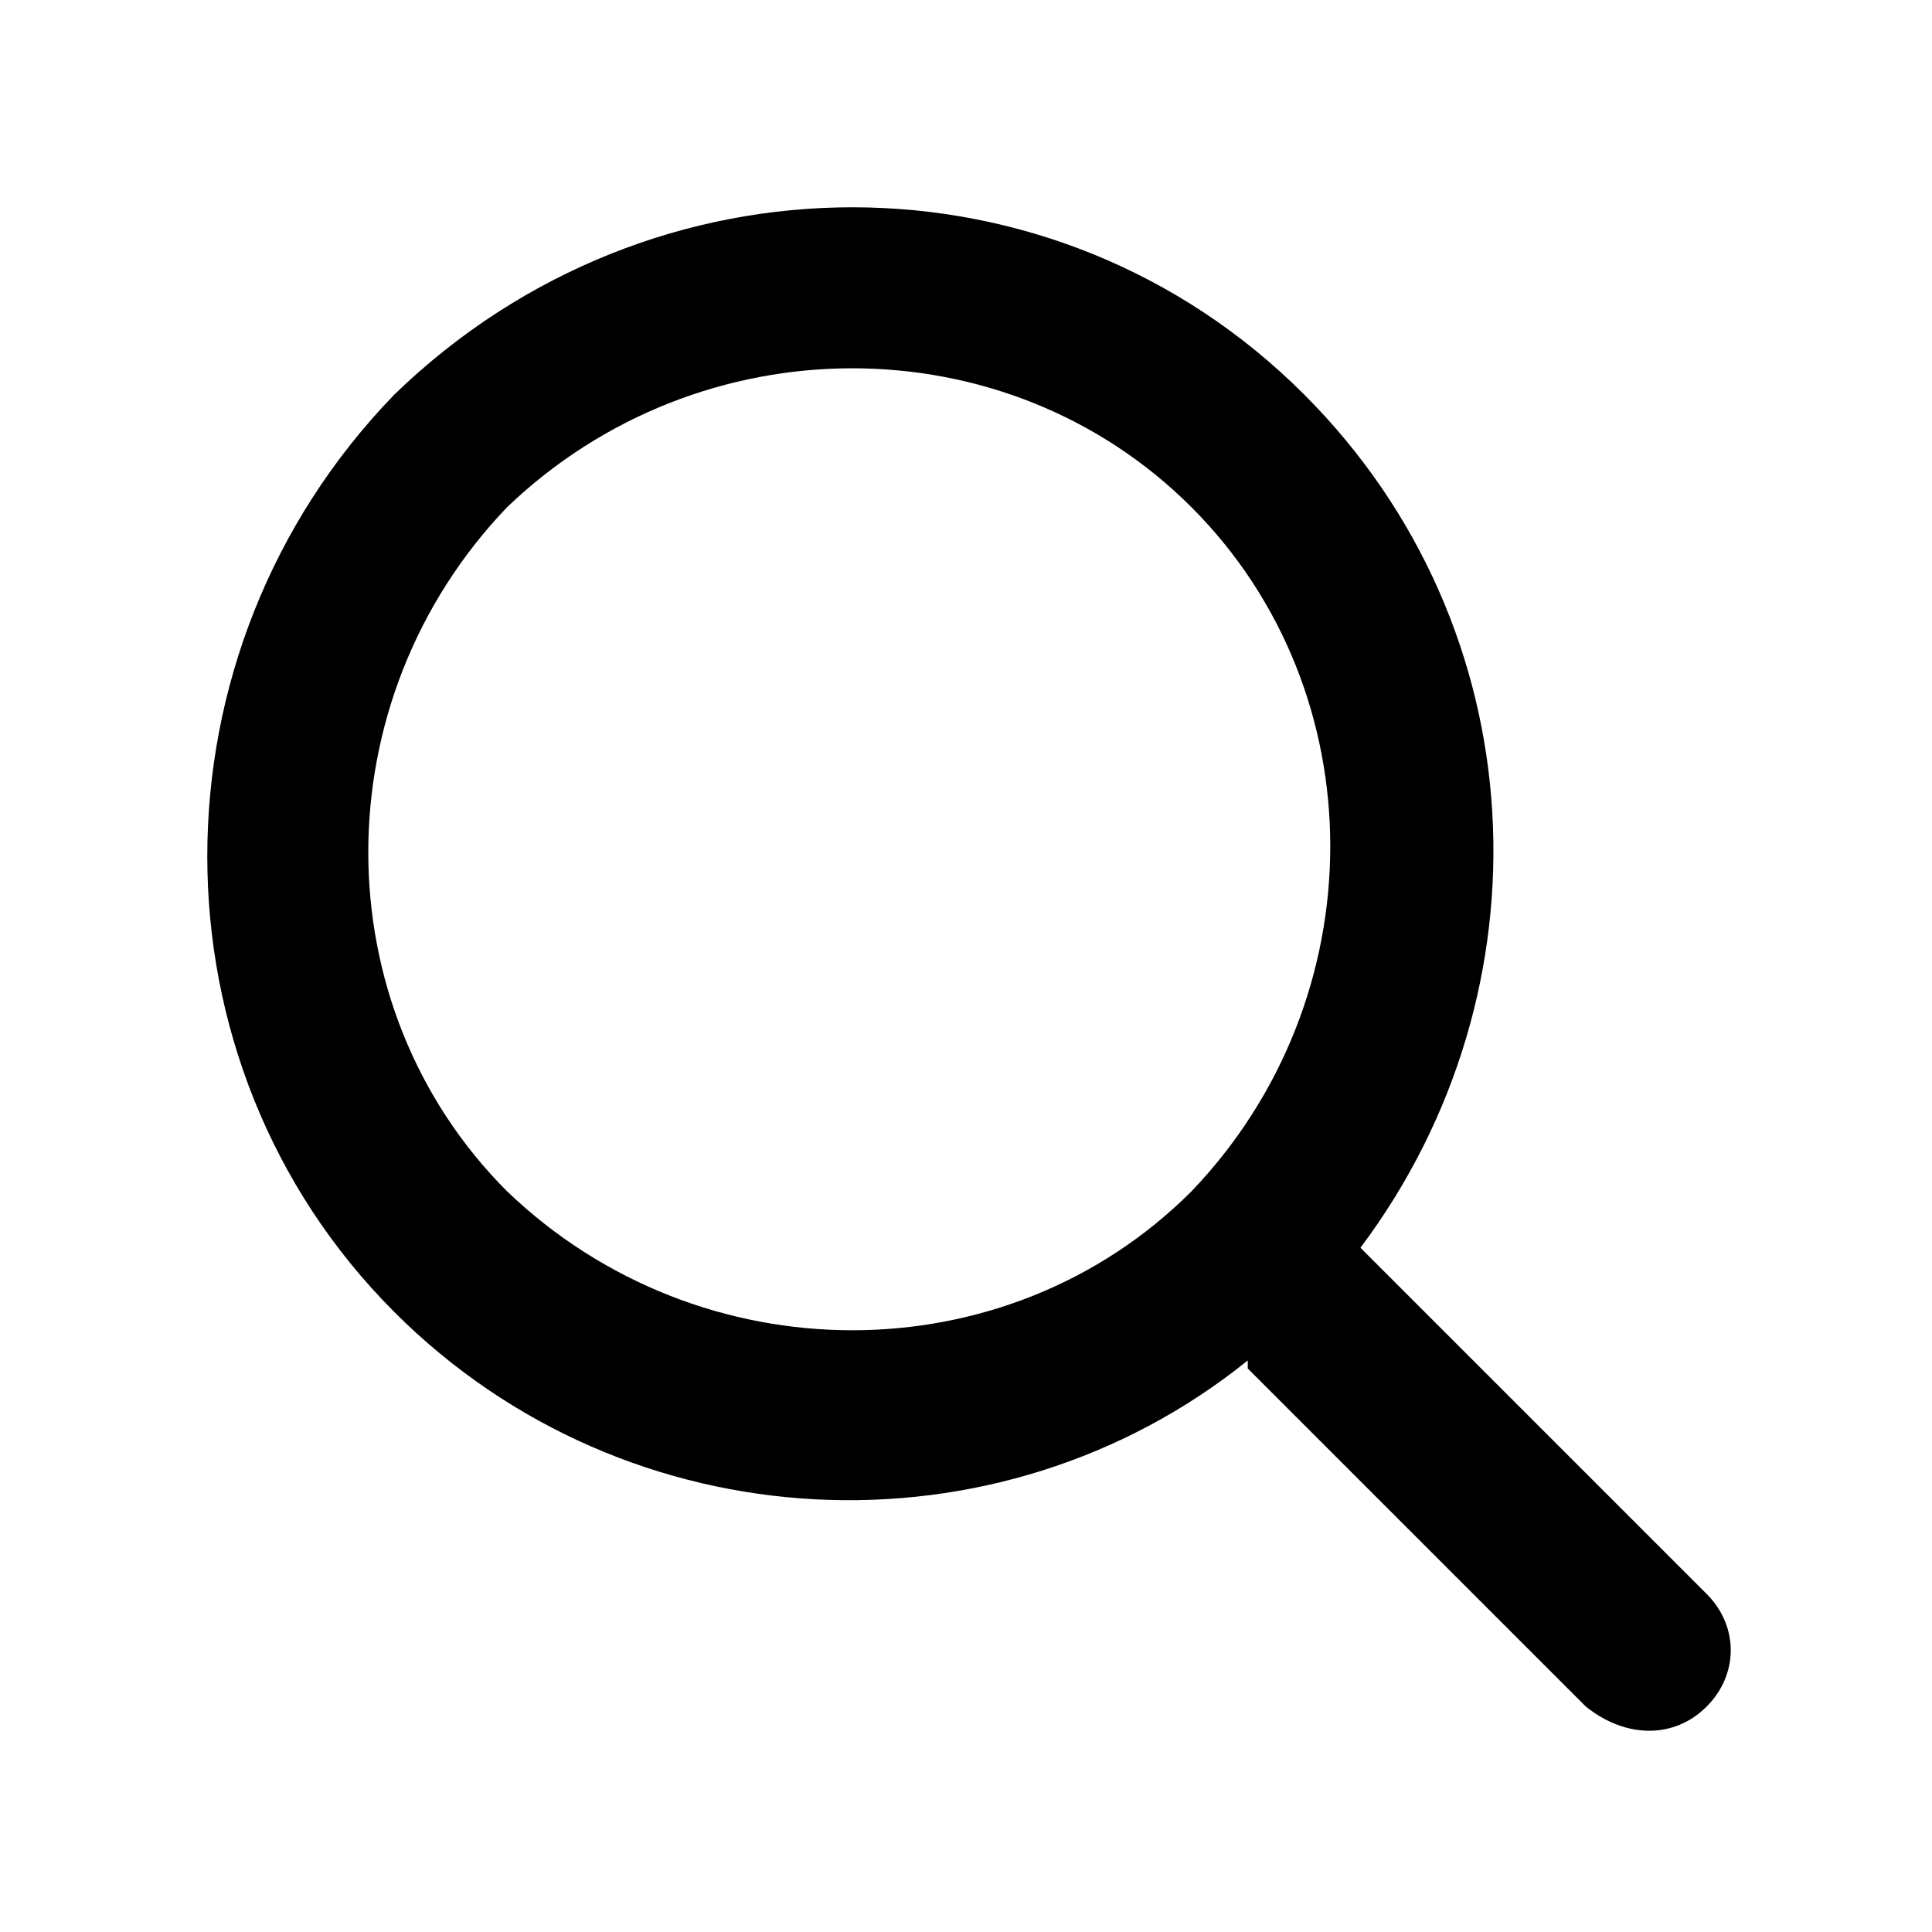
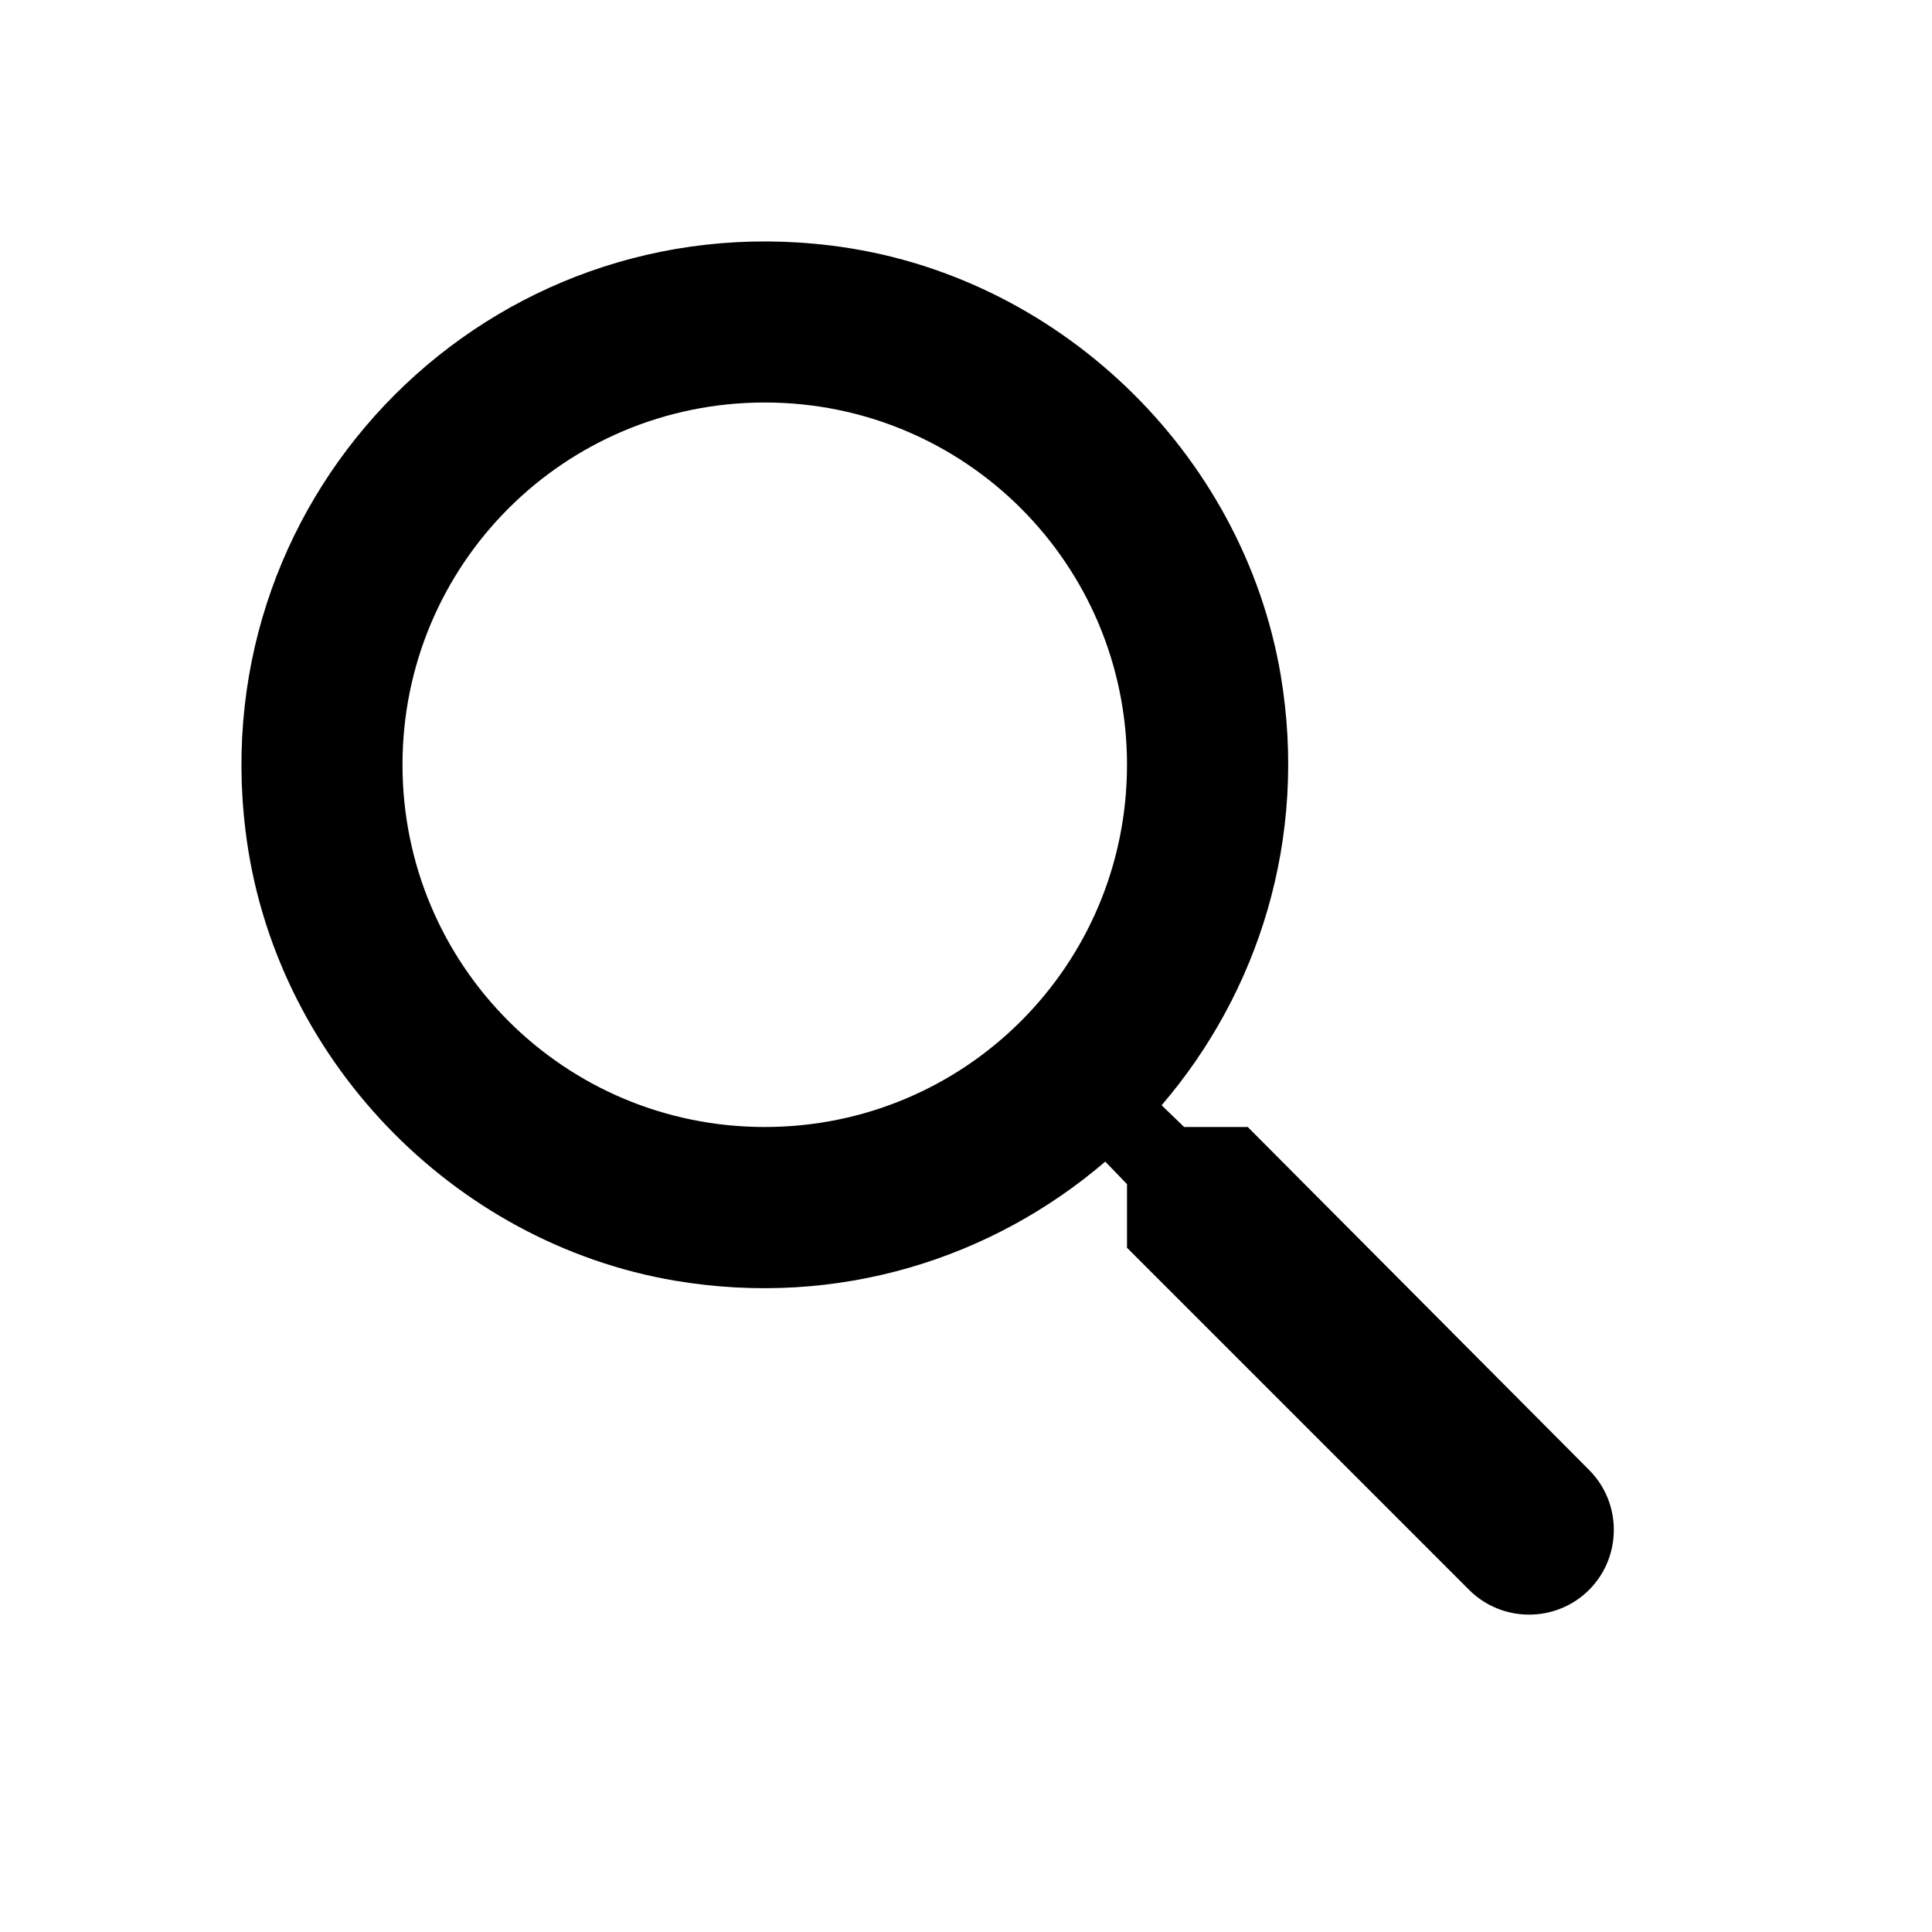
- <svg xmlns="http://www.w3.org/2000/svg" viewBox="0 0 24 24" width="24" height="24">
-   <path d="M16.9,15.5c2.4-3.2,2.2-7.7-0.7-10.6c-3.1-3.1-8.1-3.1-11.3,0c-3.1,3.2-3.1,8.3,0,11.4     c2.9,2.9,7.5,3.1,10.6,0.6c0,0.1,0,0.1,0,0.1l4.2,4.2c0.5,0.4,1.1,0.4,1.5,0c0.4-0.4,0.4-1,0-1.4L16.9,15.5     C16.9,15.5,16.9,15.5,16.9,15.5L16.9,15.5z M14.8,6.3c2.3,2.3,2.3,6.1,0,8.5c-2.3,2.3-6.1,2.3-8.5,0C4,12.5,4,8.7,6.3,6.3     C8.7,4,12.5,4,14.8,6.3z" />
+ <svg xmlns="http://www.w3.org/2000/svg" viewBox="0 0 24 24">
+   <path d="M15.5 14h-.79l-.28-.27c1.2-1.4 1.82-3.31 1.48-5.34-.47-2.78-2.79-5-5.59-5.34-4.23-.52-7.79 3.04-7.27 7.27.34 2.8 2.56 5.12 5.34 5.59 2.03.34 3.94-.28 5.34-1.48l.27.28v.79l4.25 4.25c.41.41 1.08.41 1.49 0 .41-.41.41-1.08 0-1.49L15.5 14zm-6 0C7.01 14 5 11.99 5 9.5S7.01 5 9.5 5 14 7.01 14 9.5 11.99 14 9.5 14z" />
</svg>
